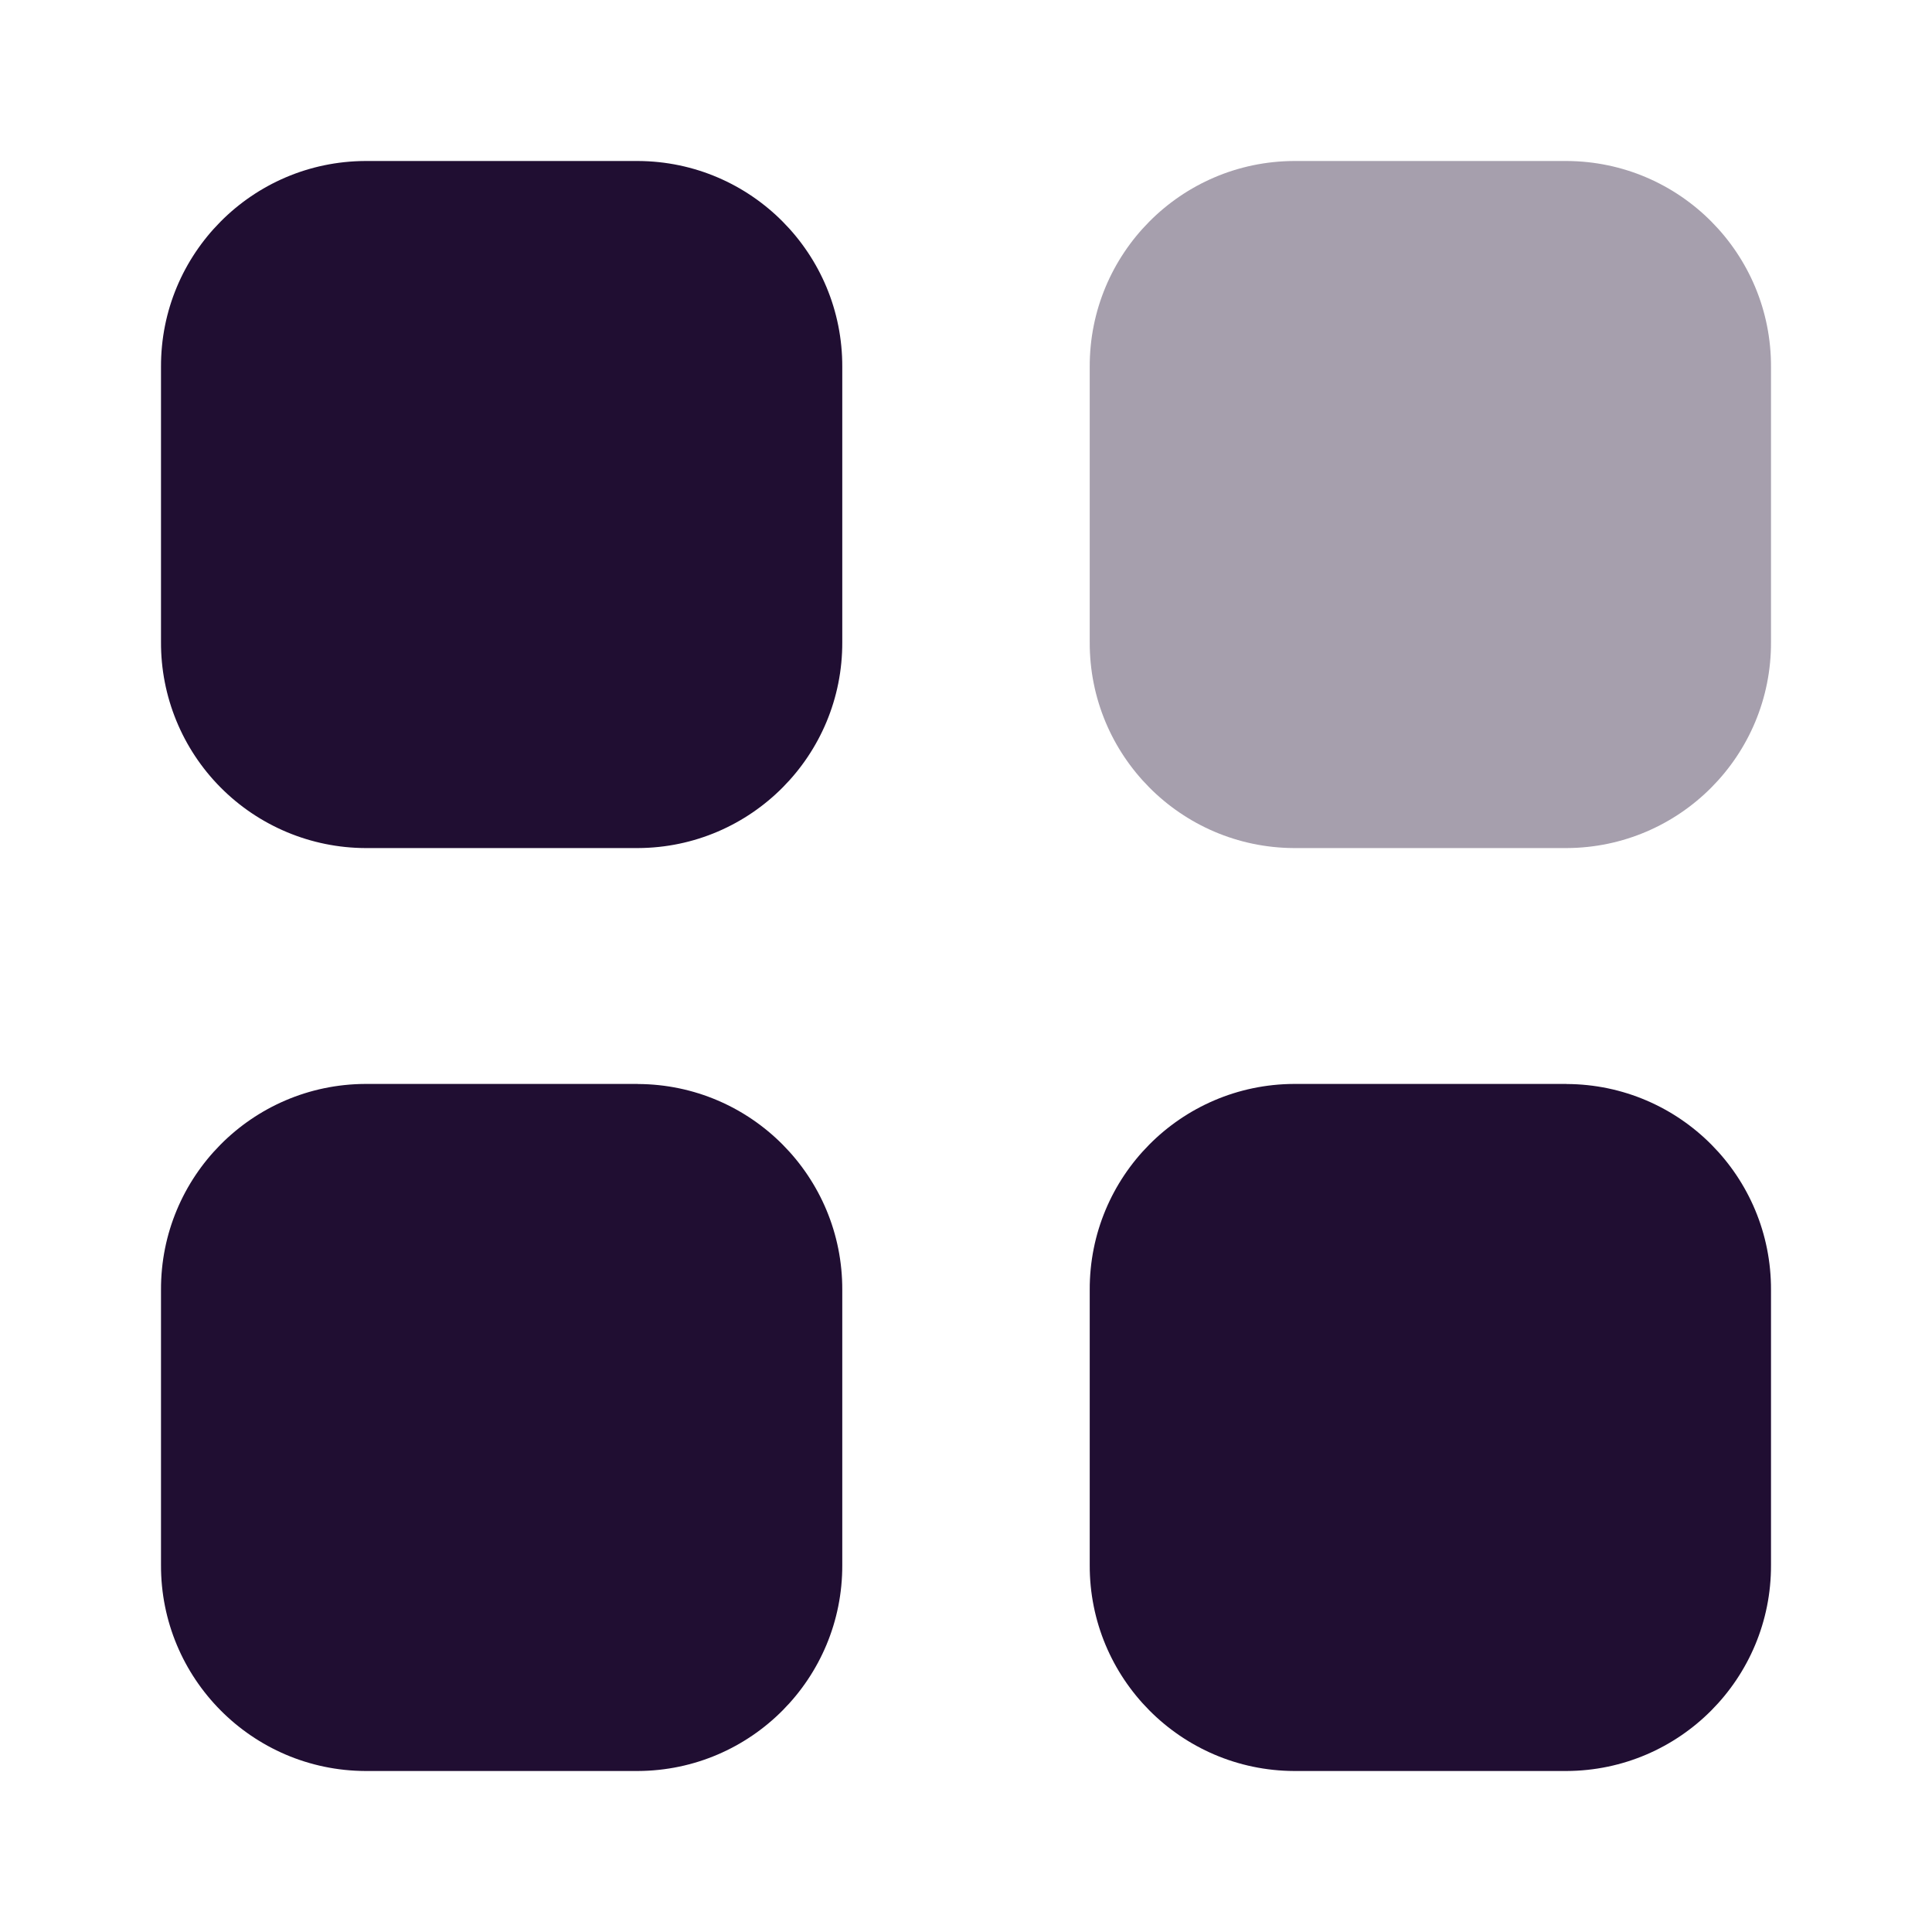
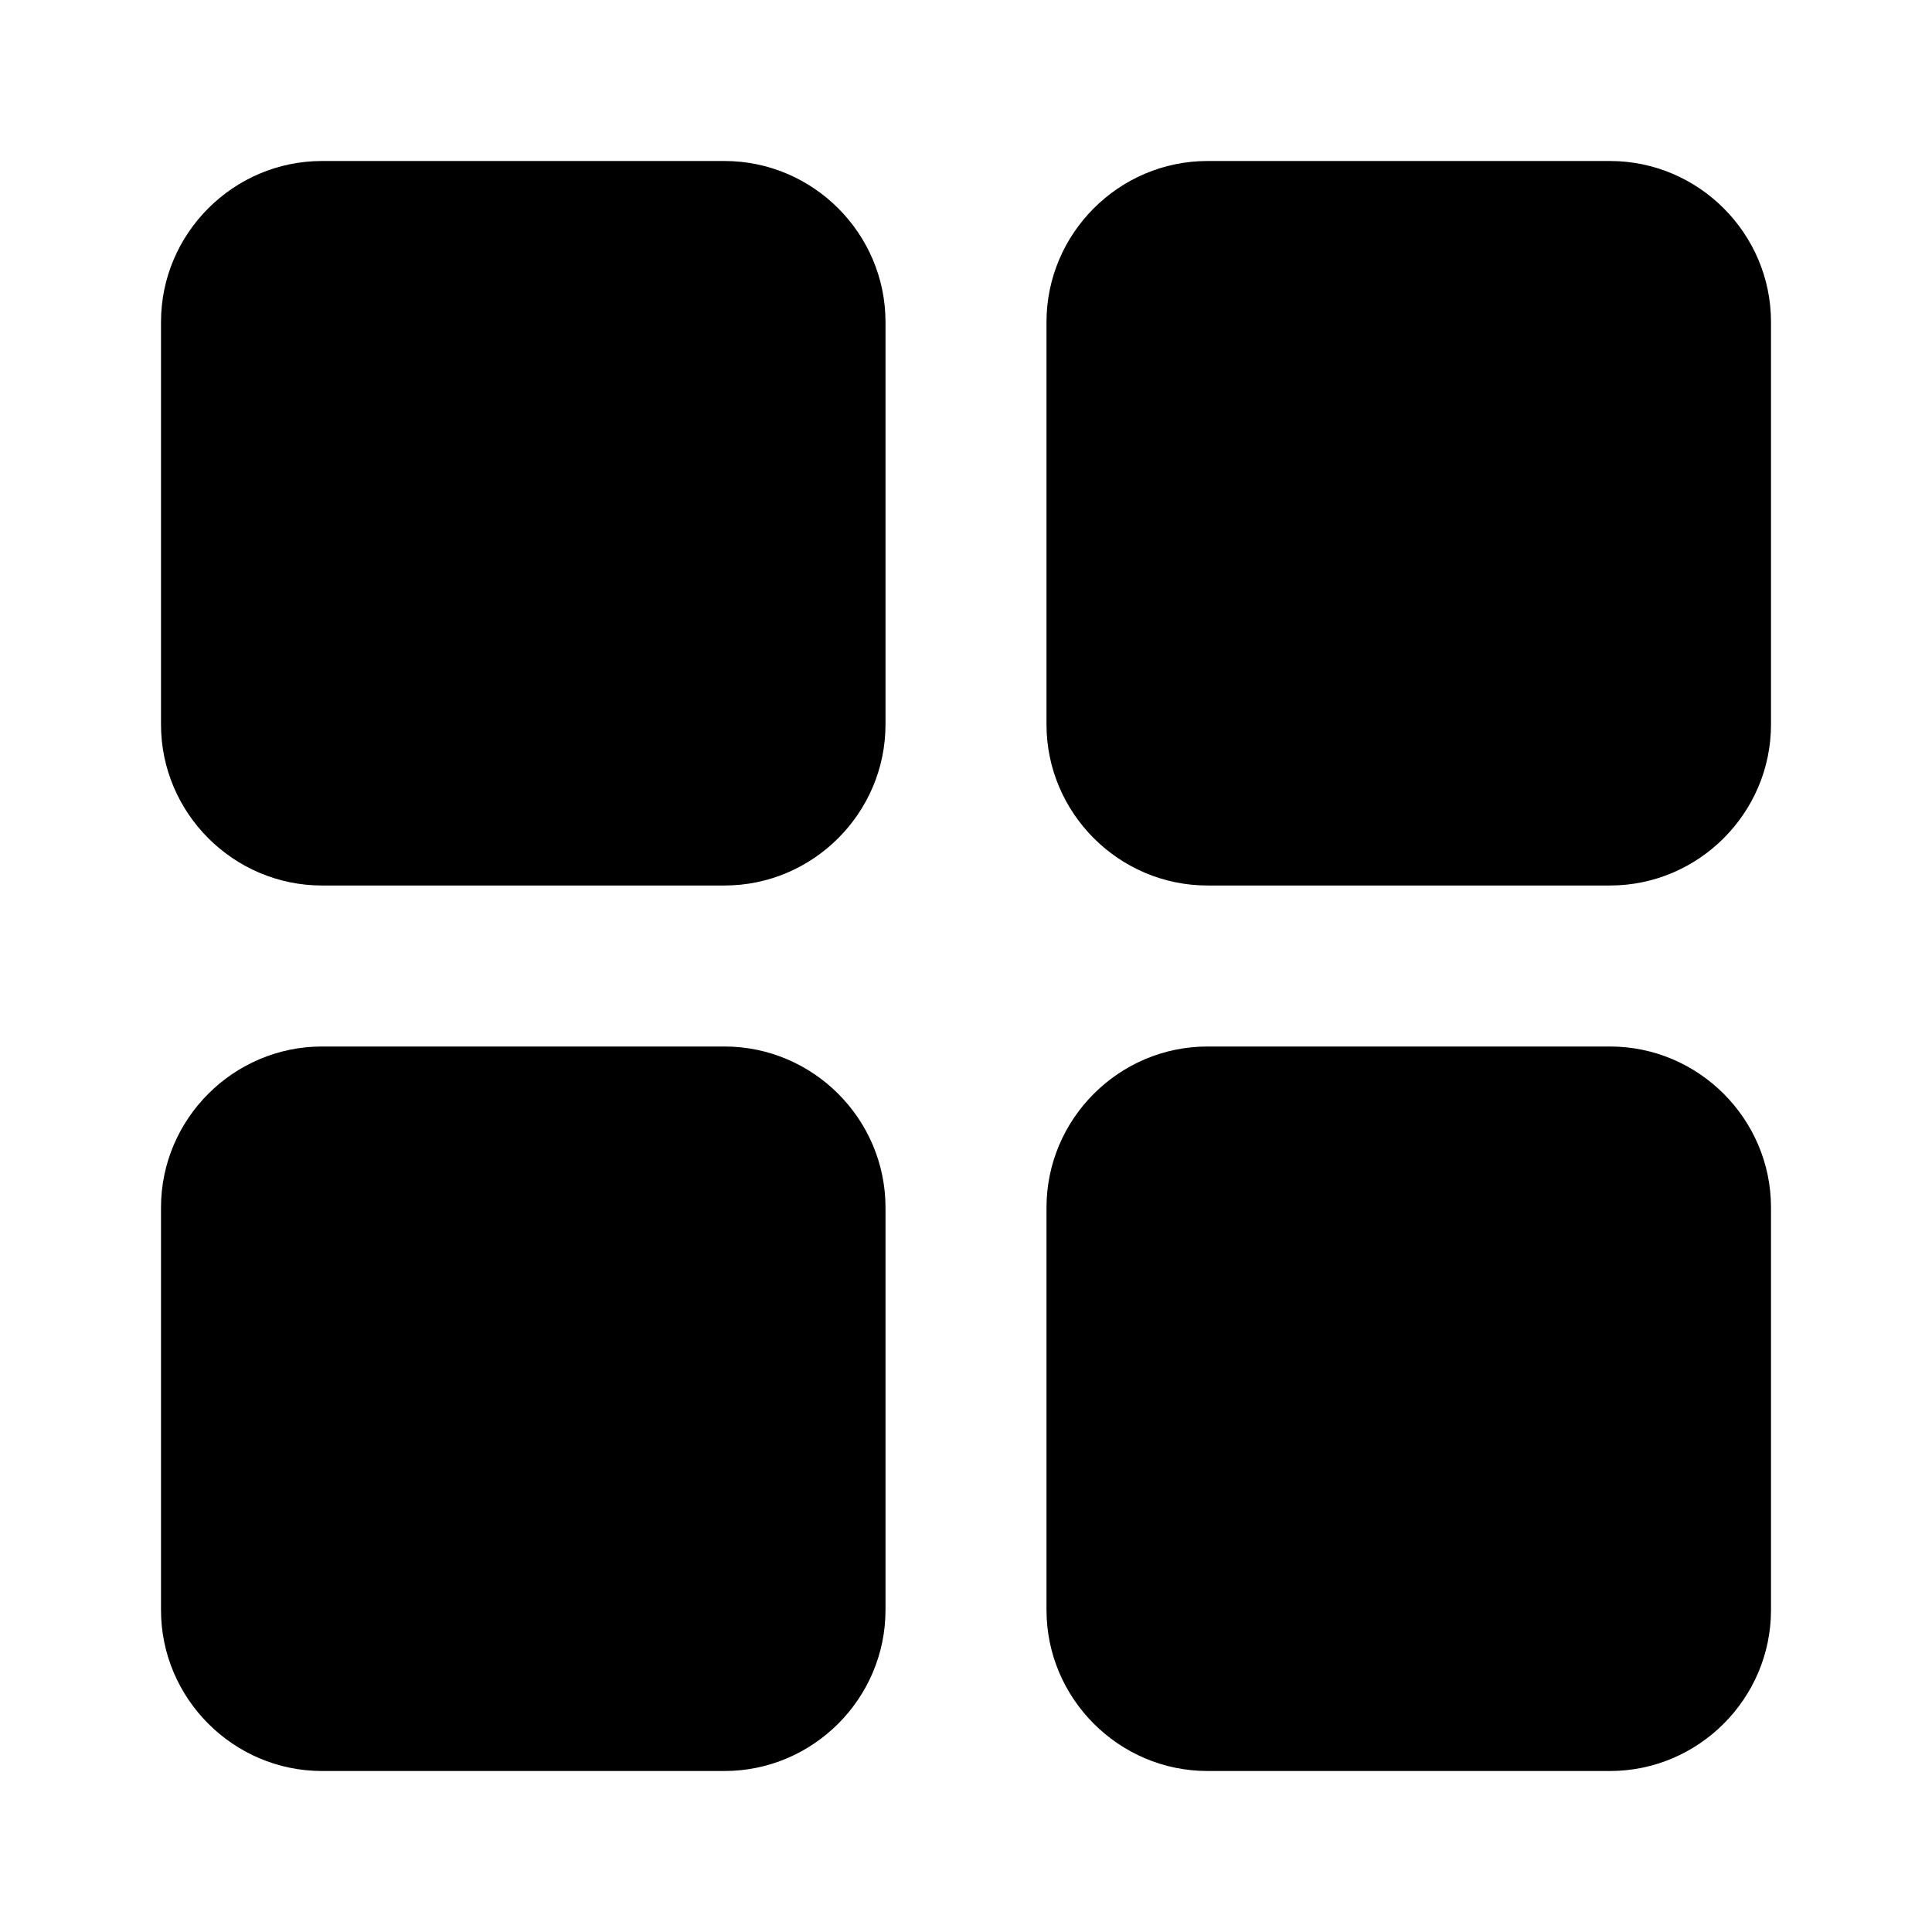
- <svg xmlns="http://www.w3.org/2000/svg" t="1599968332402" class="icon" viewBox="0 0 1024 1024" version="1.1" p-id="9199" width="200" height="200">
+ <svg xmlns="http://www.w3.org/2000/svg" t="1600045453764" class="icon" viewBox="0 0 1024 1024" version="1.1" p-id="3961" width="128" height="128">
  <defs>
    <style type="text/css" />
  </defs>
-   <path d="M685.909 85.333h144.427A108.757 108.757 0 0 1 938.667 194.56v145.707a108.757 108.757 0 0 1-108.331 109.227h-144.427a108.757 108.757 0 0 1-108.331-109.227V194.56A108.757 108.757 0 0 1 685.909 85.333" fill="#200E32" opacity=".4" p-id="9200" />
-   <path d="M338.091 574.549a108.757 108.757 0 0 1 108.331 109.227v145.664A108.8 108.8 0 0 1 338.091 938.667H193.707A108.8 108.8 0 0 1 85.333 829.44v-145.707a108.757 108.757 0 0 1 108.331-109.227h144.427z m492.245 0A108.757 108.757 0 0 1 938.667 683.776v145.664A108.8 108.8 0 0 1 830.336 938.667h-144.427a108.8 108.8 0 0 1-108.331-109.227v-145.707a108.757 108.757 0 0 1 108.331-109.227h144.427zM338.091 85.333a108.757 108.757 0 0 1 108.331 109.227v145.707a108.757 108.757 0 0 1-108.331 109.227H193.707A108.757 108.757 0 0 1 85.333 340.224V194.56A108.757 108.757 0 0 1 193.664 85.333h144.427z" fill="#200E32" p-id="9201" />
+   <path d="M853.333 938.667h-213.333c-46.933 0-85.333-38.4-85.333-85.333v-213.333c0-46.933 38.4-85.333 85.333-85.333h213.333c46.933 0 85.333 38.4 85.333 85.333v213.333c0 46.933-38.4 85.333-85.333 85.333z m0-469.333h-213.333c-46.933 0-85.333-38.4-85.333-85.333V170.667c0-46.933 38.4-85.333 85.333-85.333h213.333c46.933 0 85.333 38.4 85.333 85.333v213.333c0 46.933-38.4 85.333-85.333 85.333zM384 938.667H170.667c-46.933 0-85.333-38.4-85.333-85.333v-213.333c0-46.933 38.4-85.333 85.333-85.333h213.333c46.933 0 85.333 38.4 85.333 85.333v213.333c0 46.933-38.4 85.333-85.333 85.333z m0-469.333H170.667c-46.933 0-85.333-38.4-85.333-85.333V170.667c0-46.933 38.4-85.333 85.333-85.333h213.333c46.933 0 85.333 38.4 85.333 85.333v213.333c0 46.933-38.4 85.333-85.333 85.333z" p-id="3962" />
</svg>
